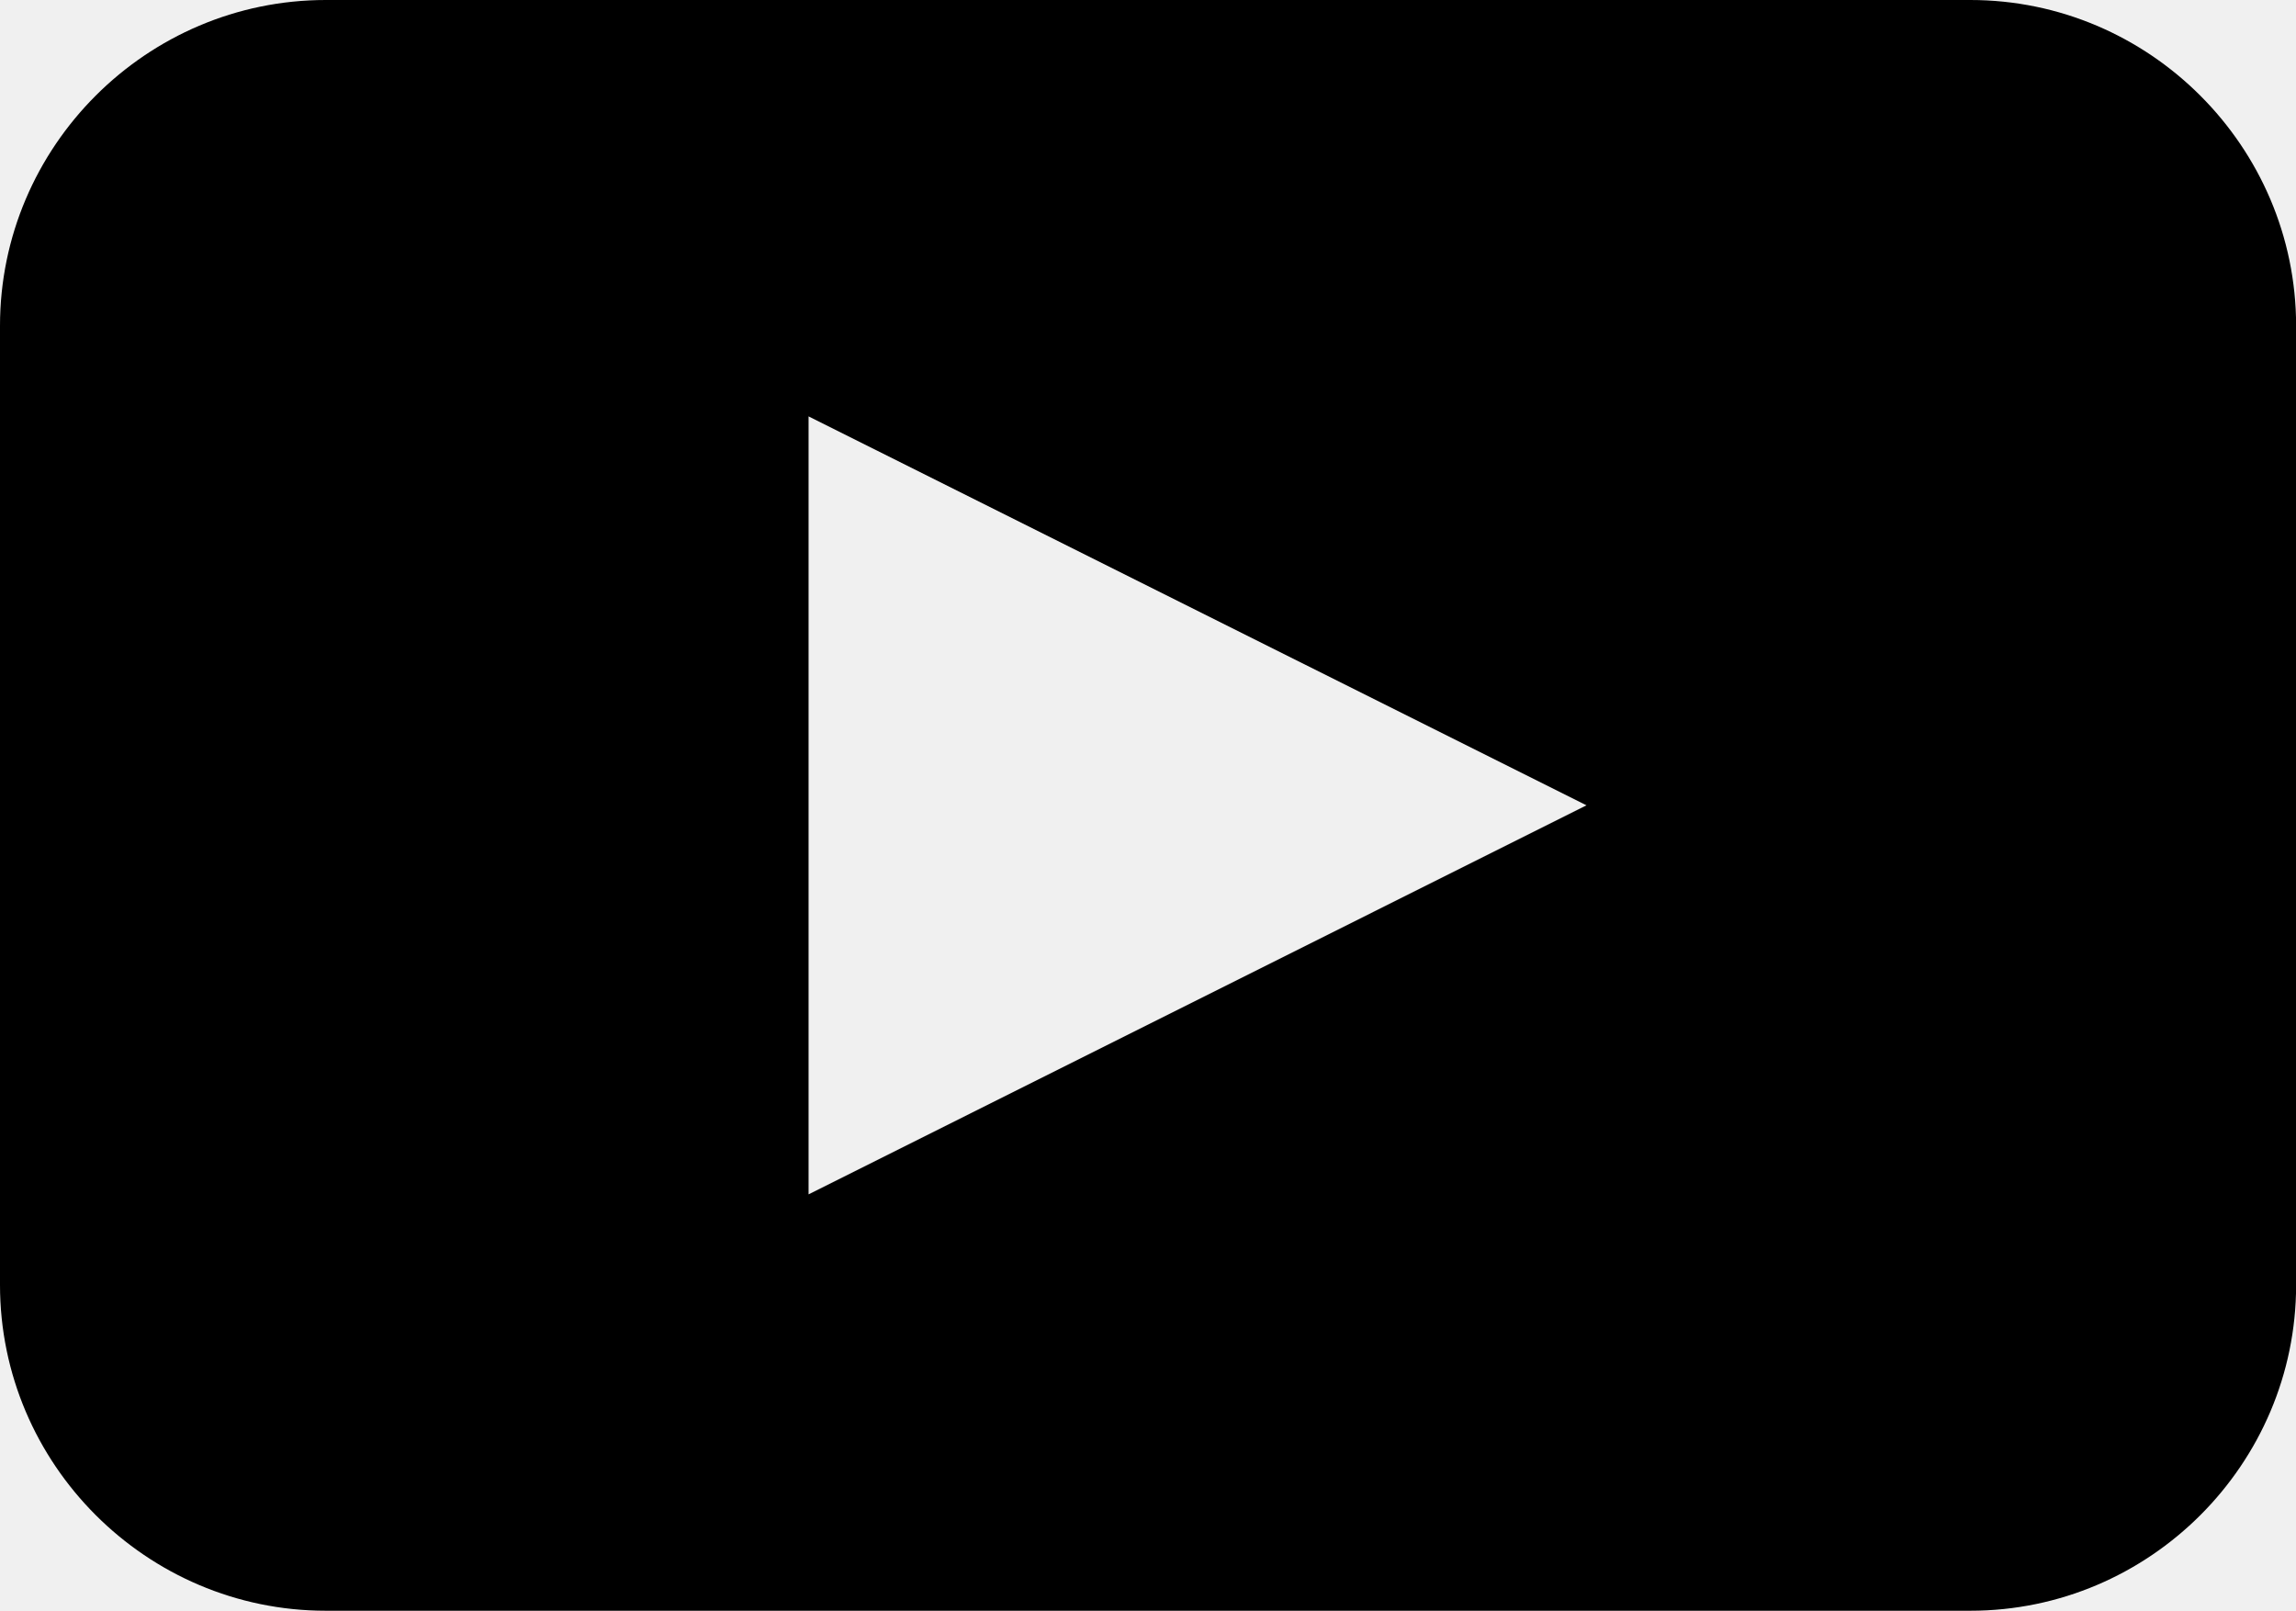
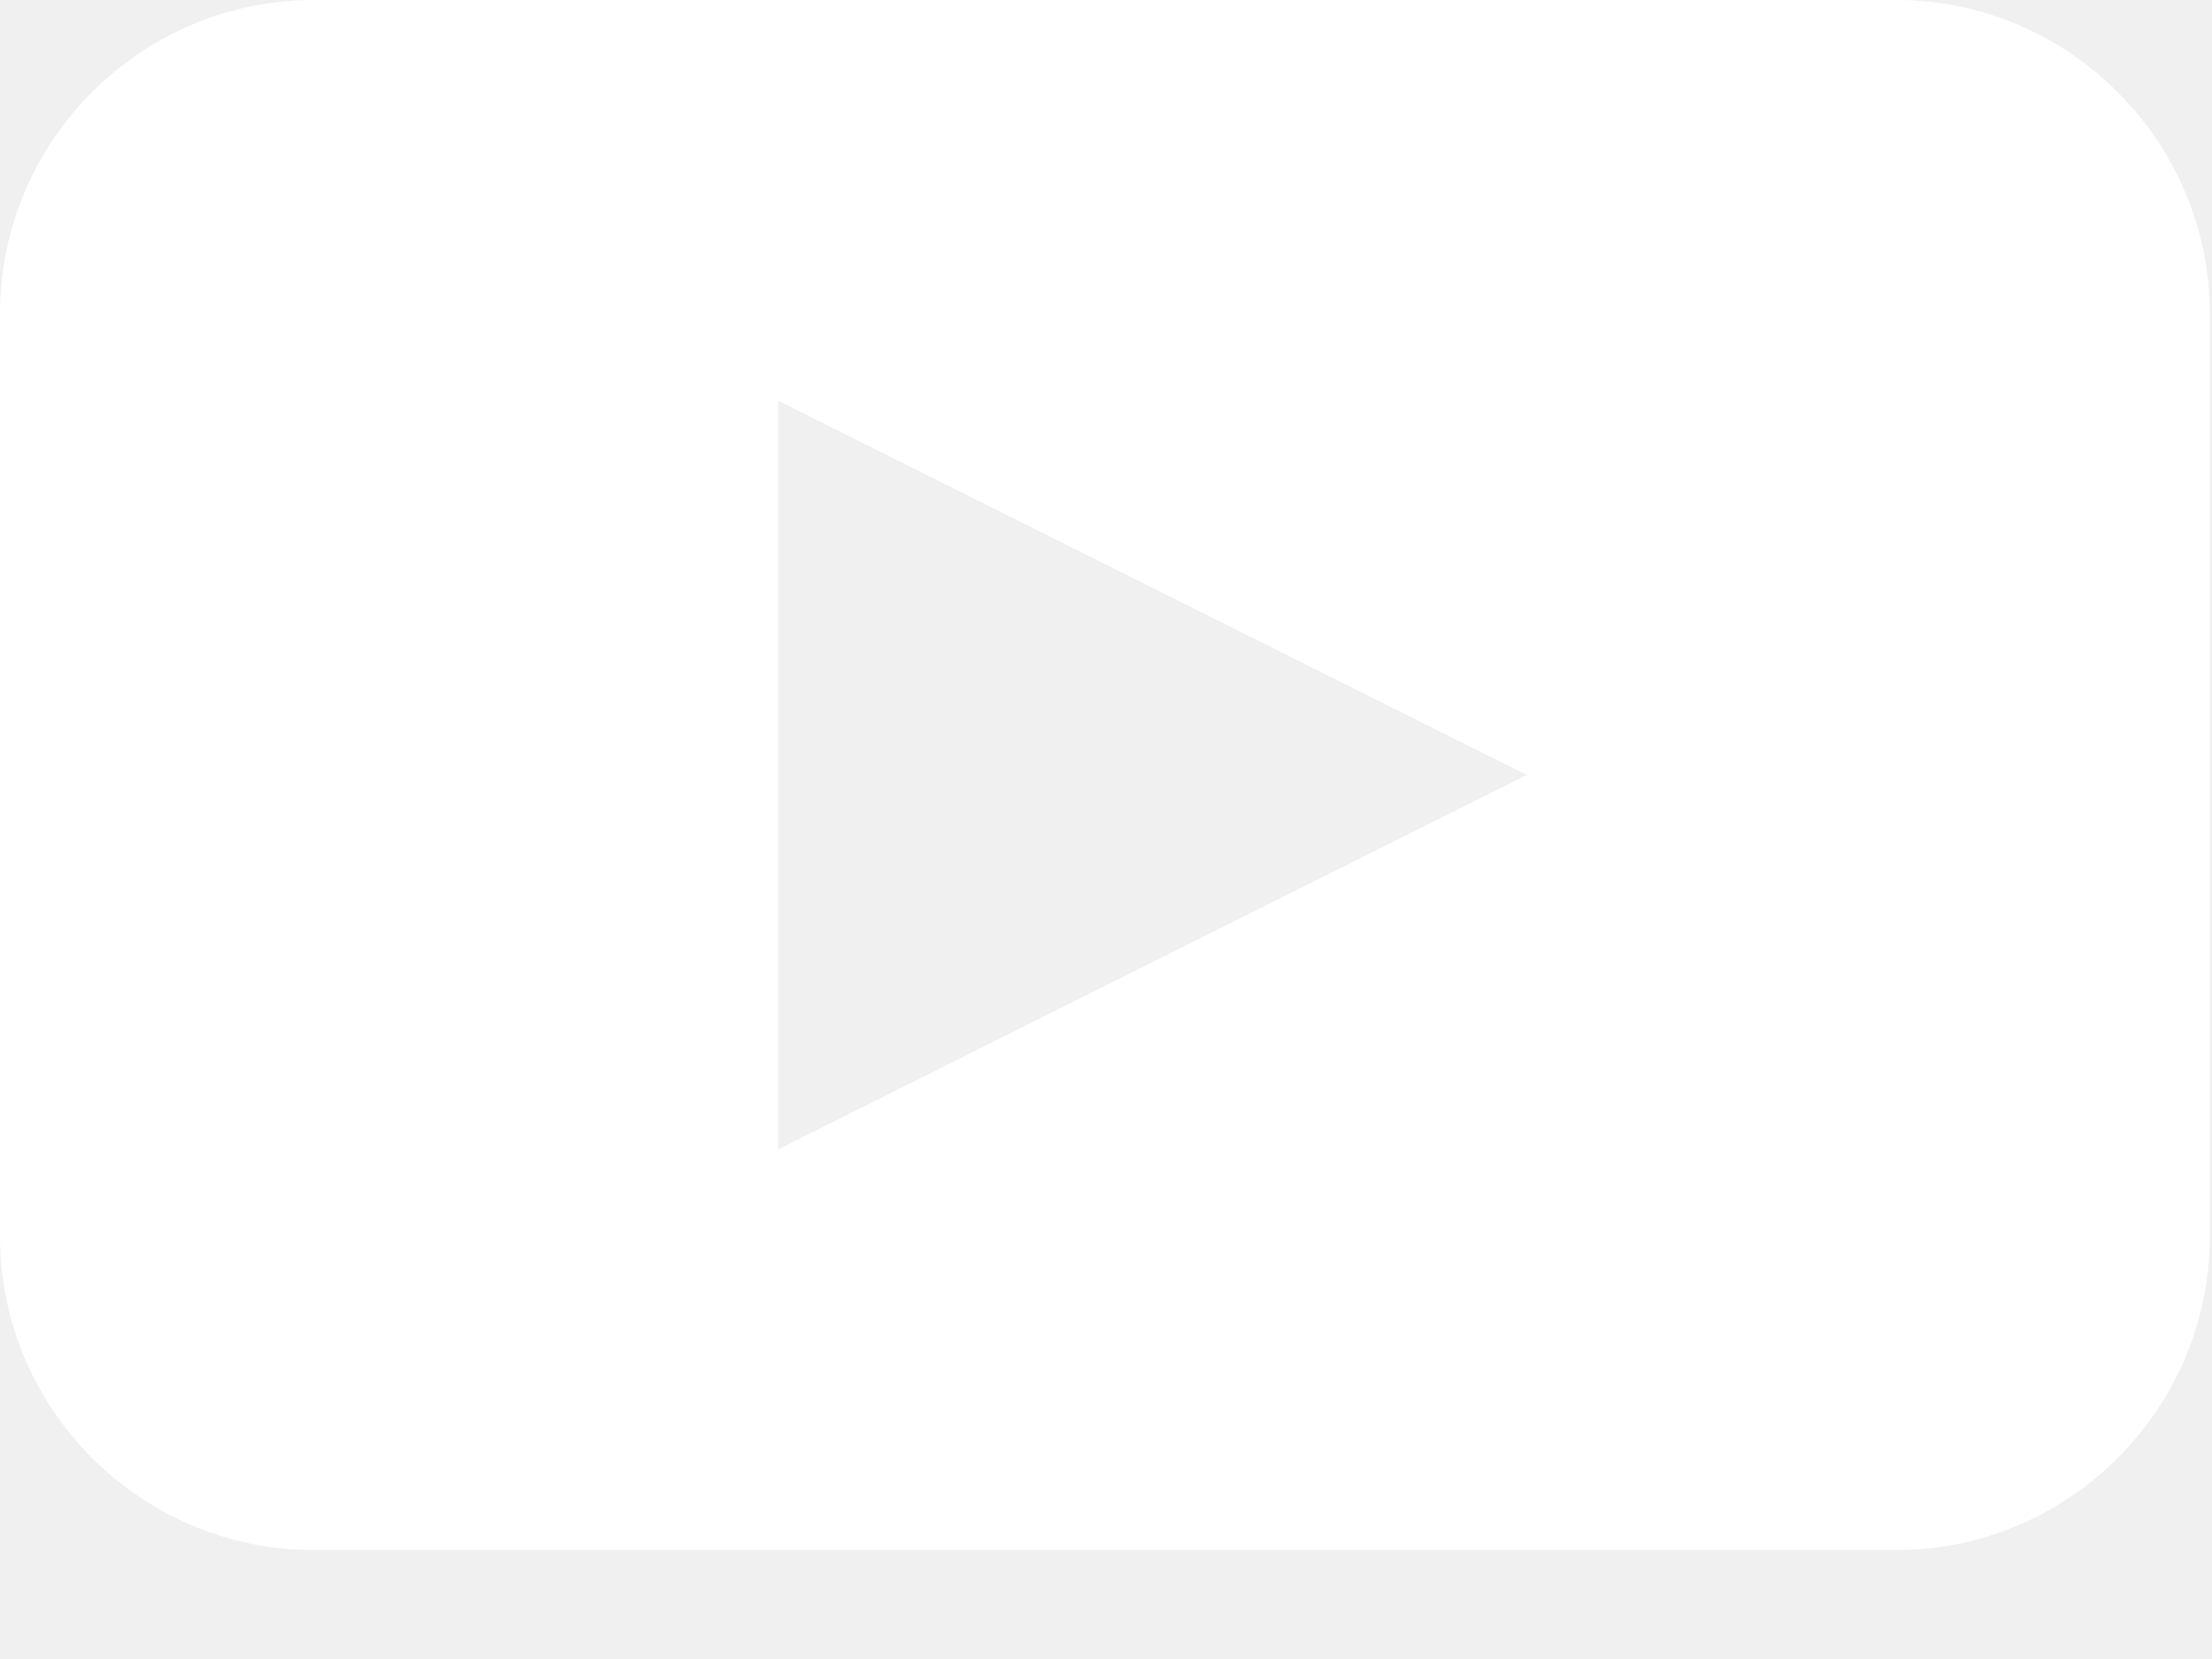
- <svg xmlns="http://www.w3.org/2000/svg" version="1.0" id="Layer_1" x="0px" y="0px" width="19.979px" height="14.015px" viewBox="0 0 19.979 14.015" enable-background="new 0 0 19.979 14.015" xml:space="preserve">
-   <path d="M17.145,0H2.835C1.275,0,0,1.275,0,2.835v8.345c0,1.56,1.275,2.835,2.835,2.835h14.31c1.56,0,2.835-1.275,2.835-2.835V2.835 C19.979,1.275,18.704,0,17.145,0z M7.036,10.392V3.623l6.769,3.384L7.036,10.392z" />
+ <svg xmlns="http://www.w3.org/2000/svg" width="20px" height="15px" viewBox="0 0 20 15" version="1.1">
+   <g id="Page-1" stroke="none" stroke-width="1" fill="none" fill-rule="evenodd">
+     <g id="icon-youtube" fill="#FFFFFF" fill-rule="nonzero">
+       <path d="M17.145,0 L2.835,0 C1.275,0 0,1.275 0,2.835 L0,11.18 C0,12.74 1.275,14.015 2.835,14.015 L17.145,14.015 C18.705,14.015 19.98,12.74 19.98,11.18 L19.98,2.835 C19.979,1.275 18.704,0 17.145,0 Z M7.036,10.392 L7.036,3.623 L13.805,7.007 L7.036,10.392 Z" id="Shape" />
+     </g>
+   </g>
</svg>
